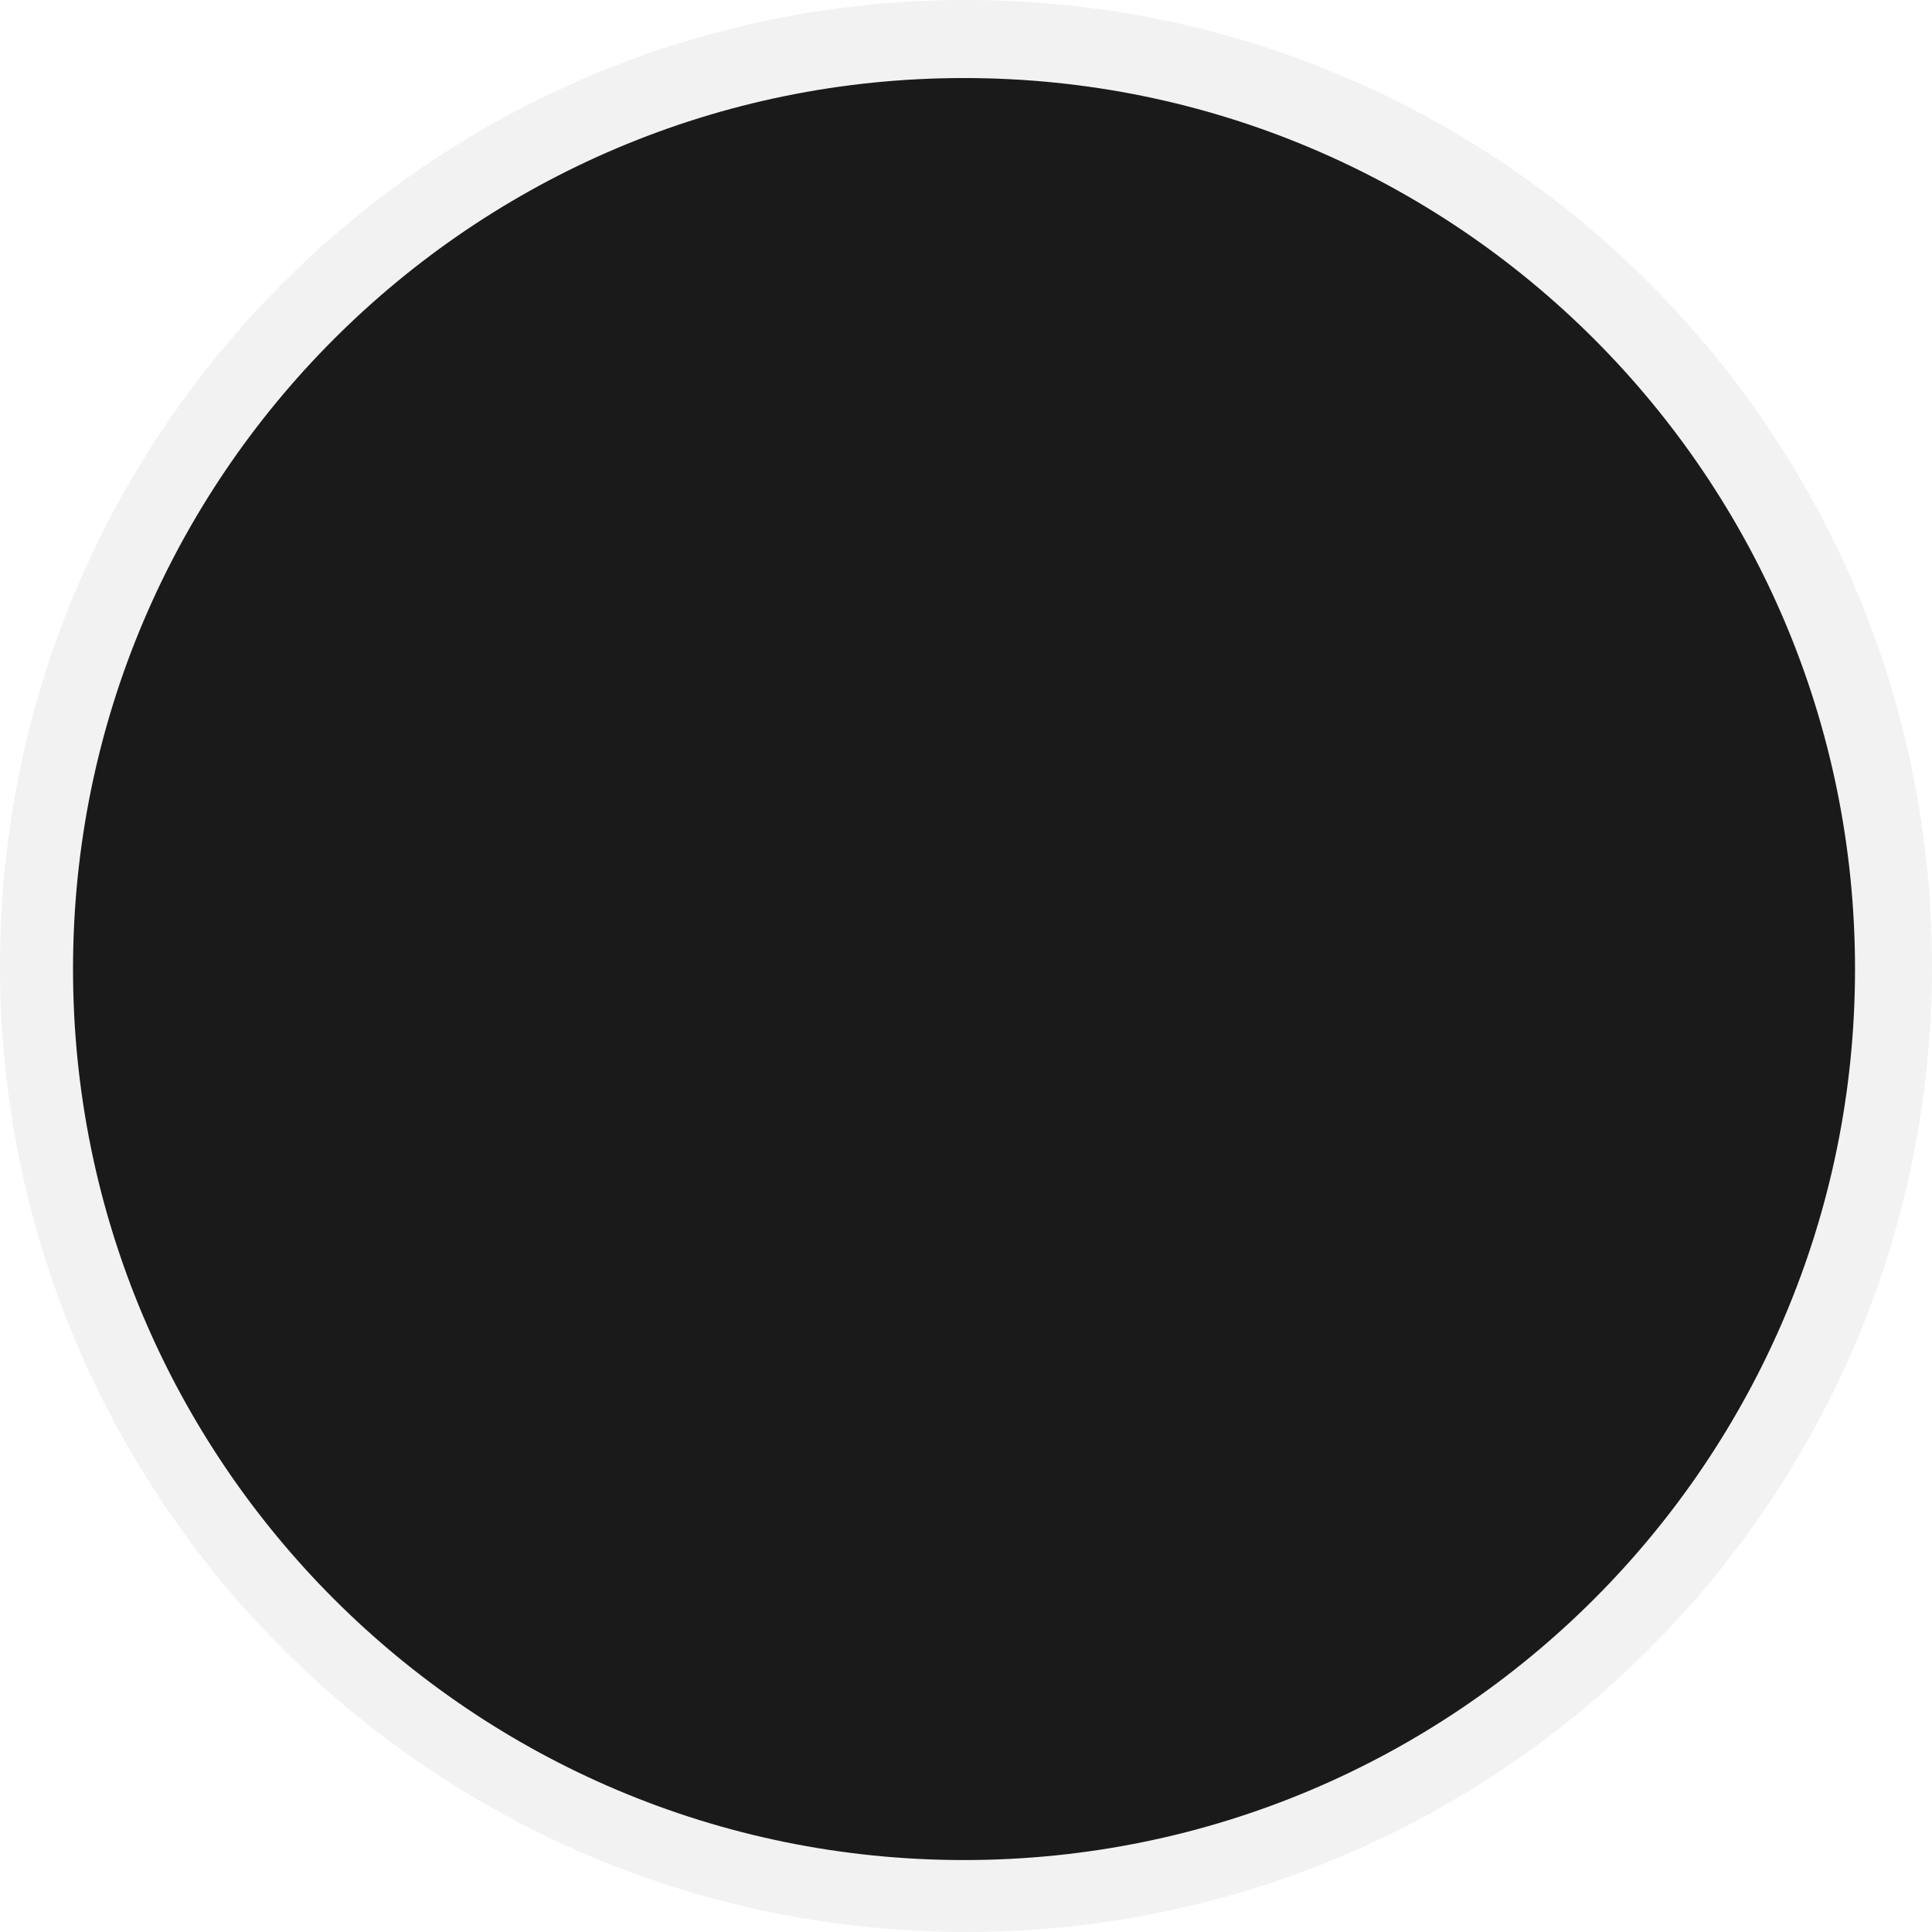
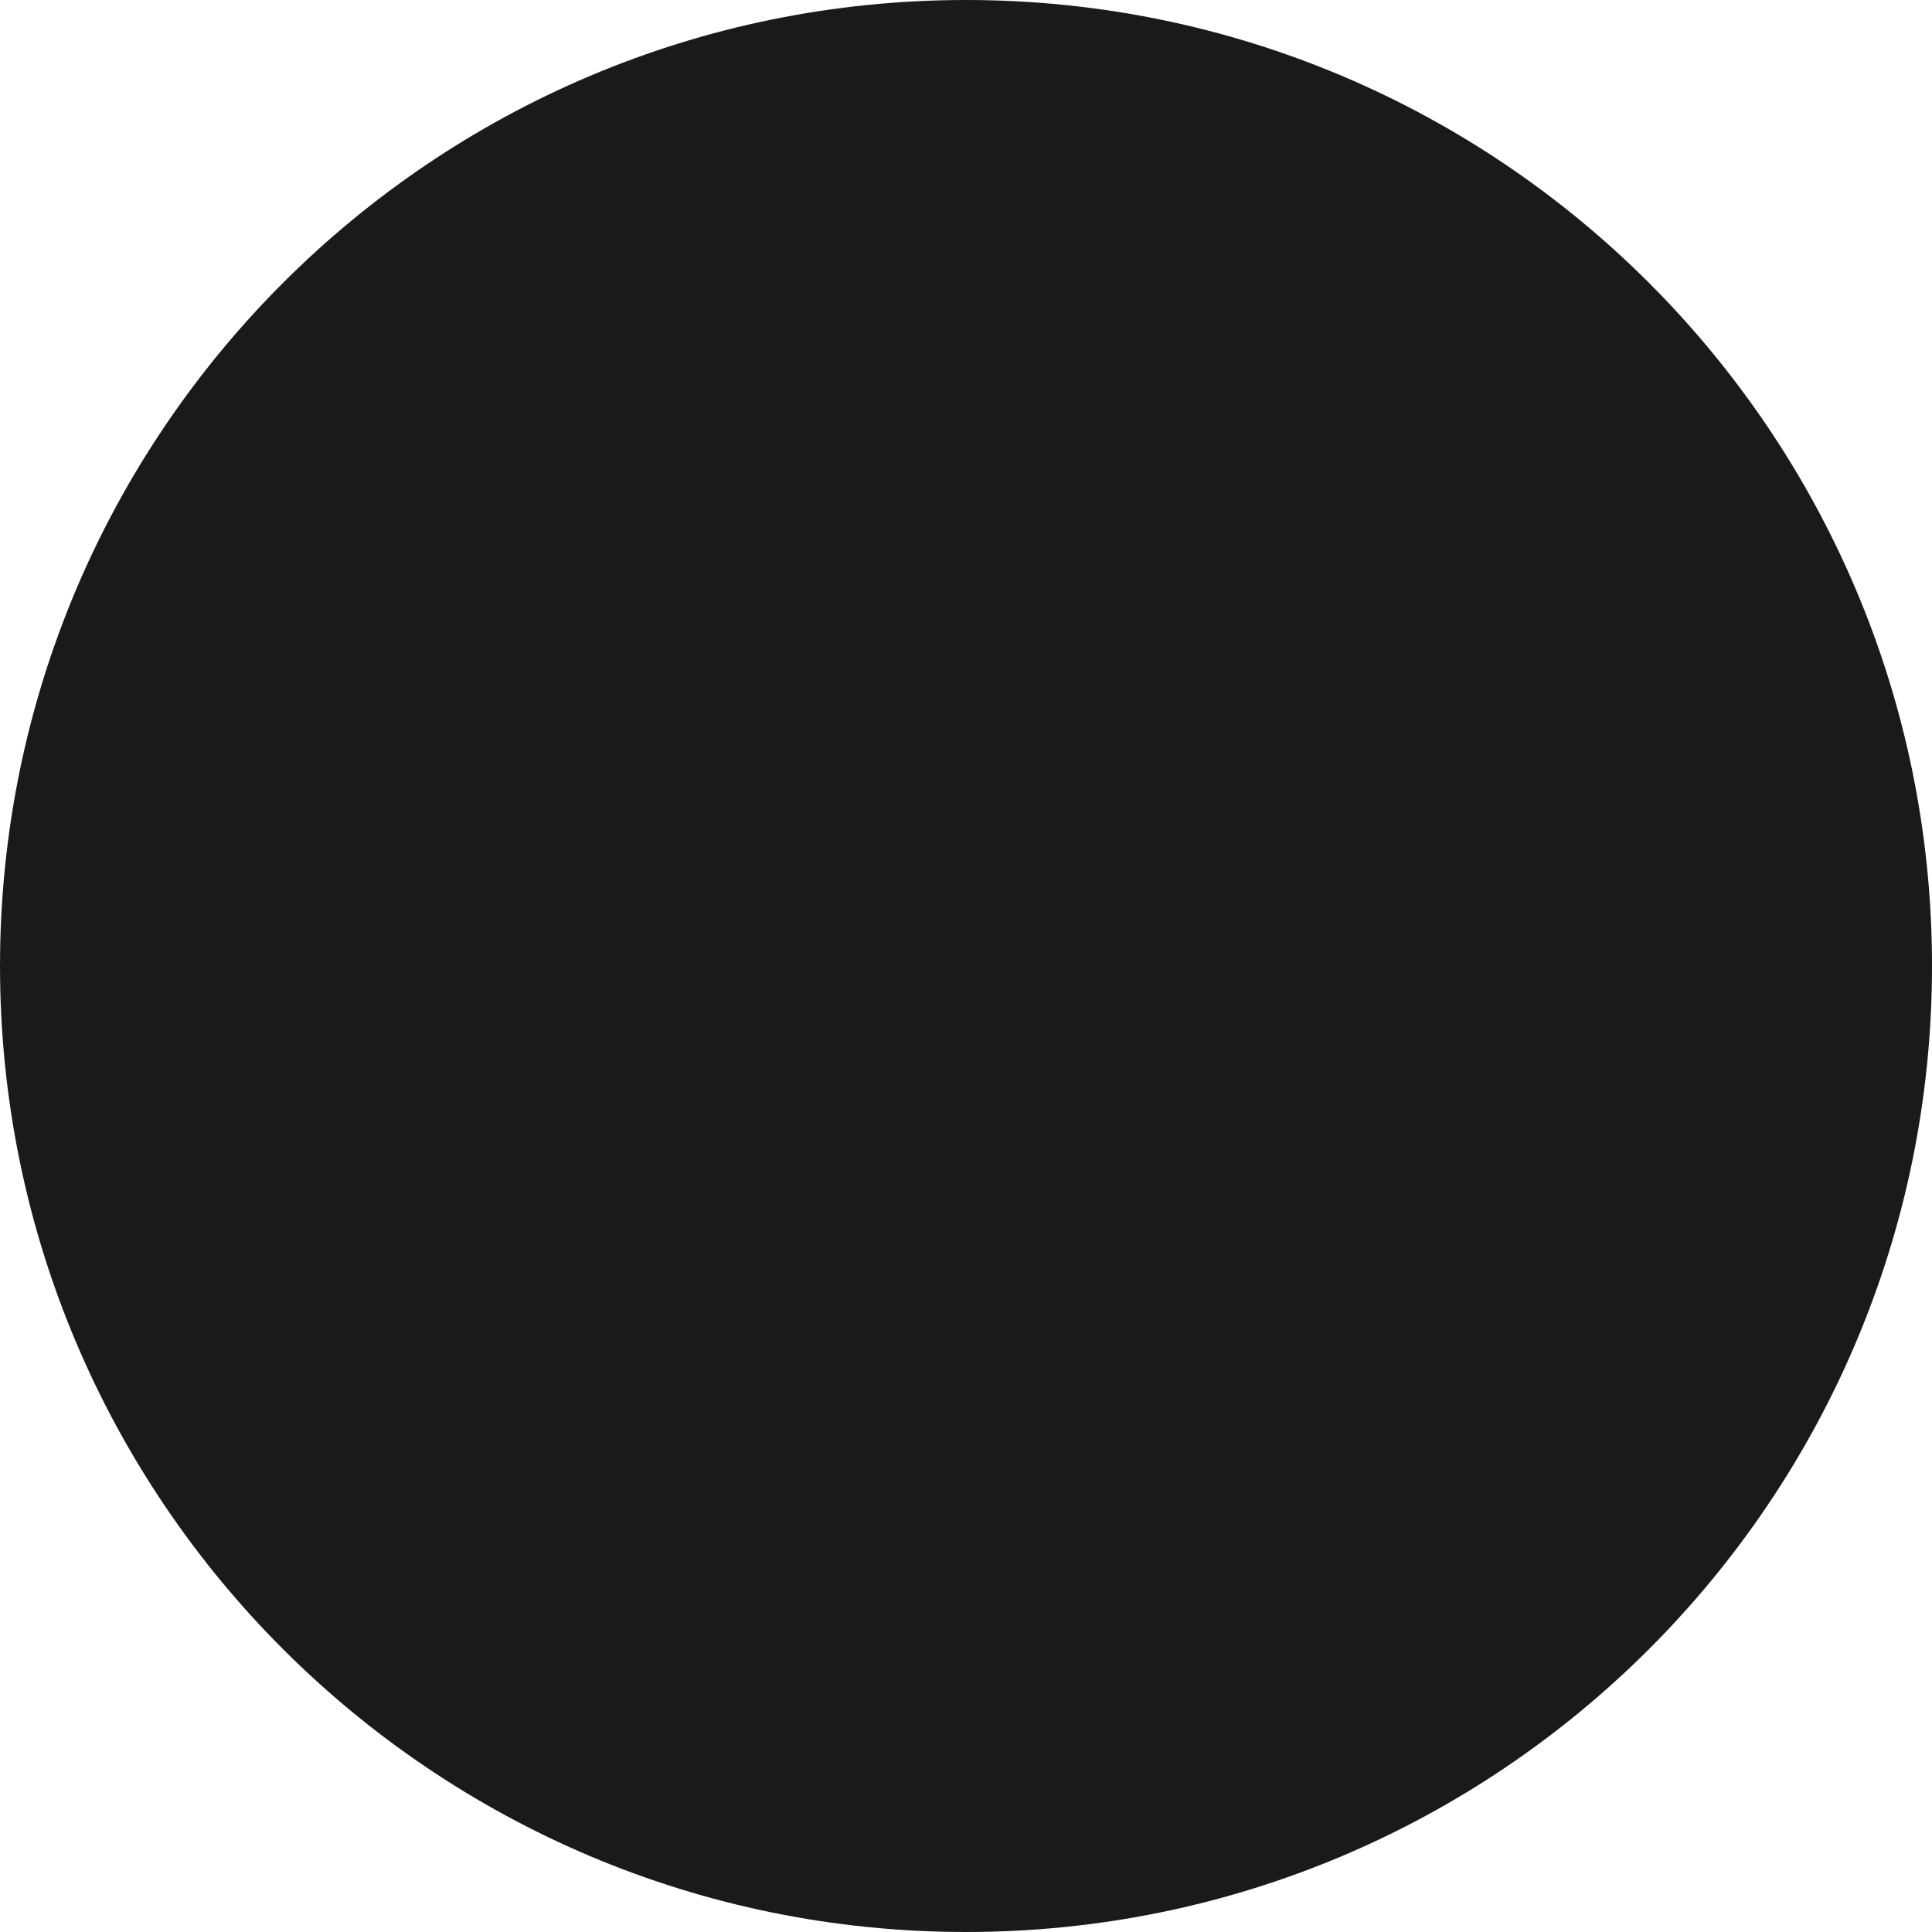
<svg xmlns="http://www.w3.org/2000/svg" width="100.162mm" height="100.162mm" viewBox="0 0 100.162 100.162" version="1.1" id="svg5">
  <defs id="defs2" />
  <g id="layer1" transform="translate(-54.48457,-96.52013)">
-     <circle style="fill:#f2f2f2;stroke-width:0.265" id="path762" cx="104.566" cy="146.601" r="50.081" />
-     <circle style="fill:#1a1a1a;stroke-width:0.248" id="path980" cx="104.463" cy="146.759" r="46.193" />
+     <circle style="fill:#1a1a1a;stroke-width:0.265" id="path762" cx="104.566" cy="146.601" r="50.081" />
  </g>
</svg>
